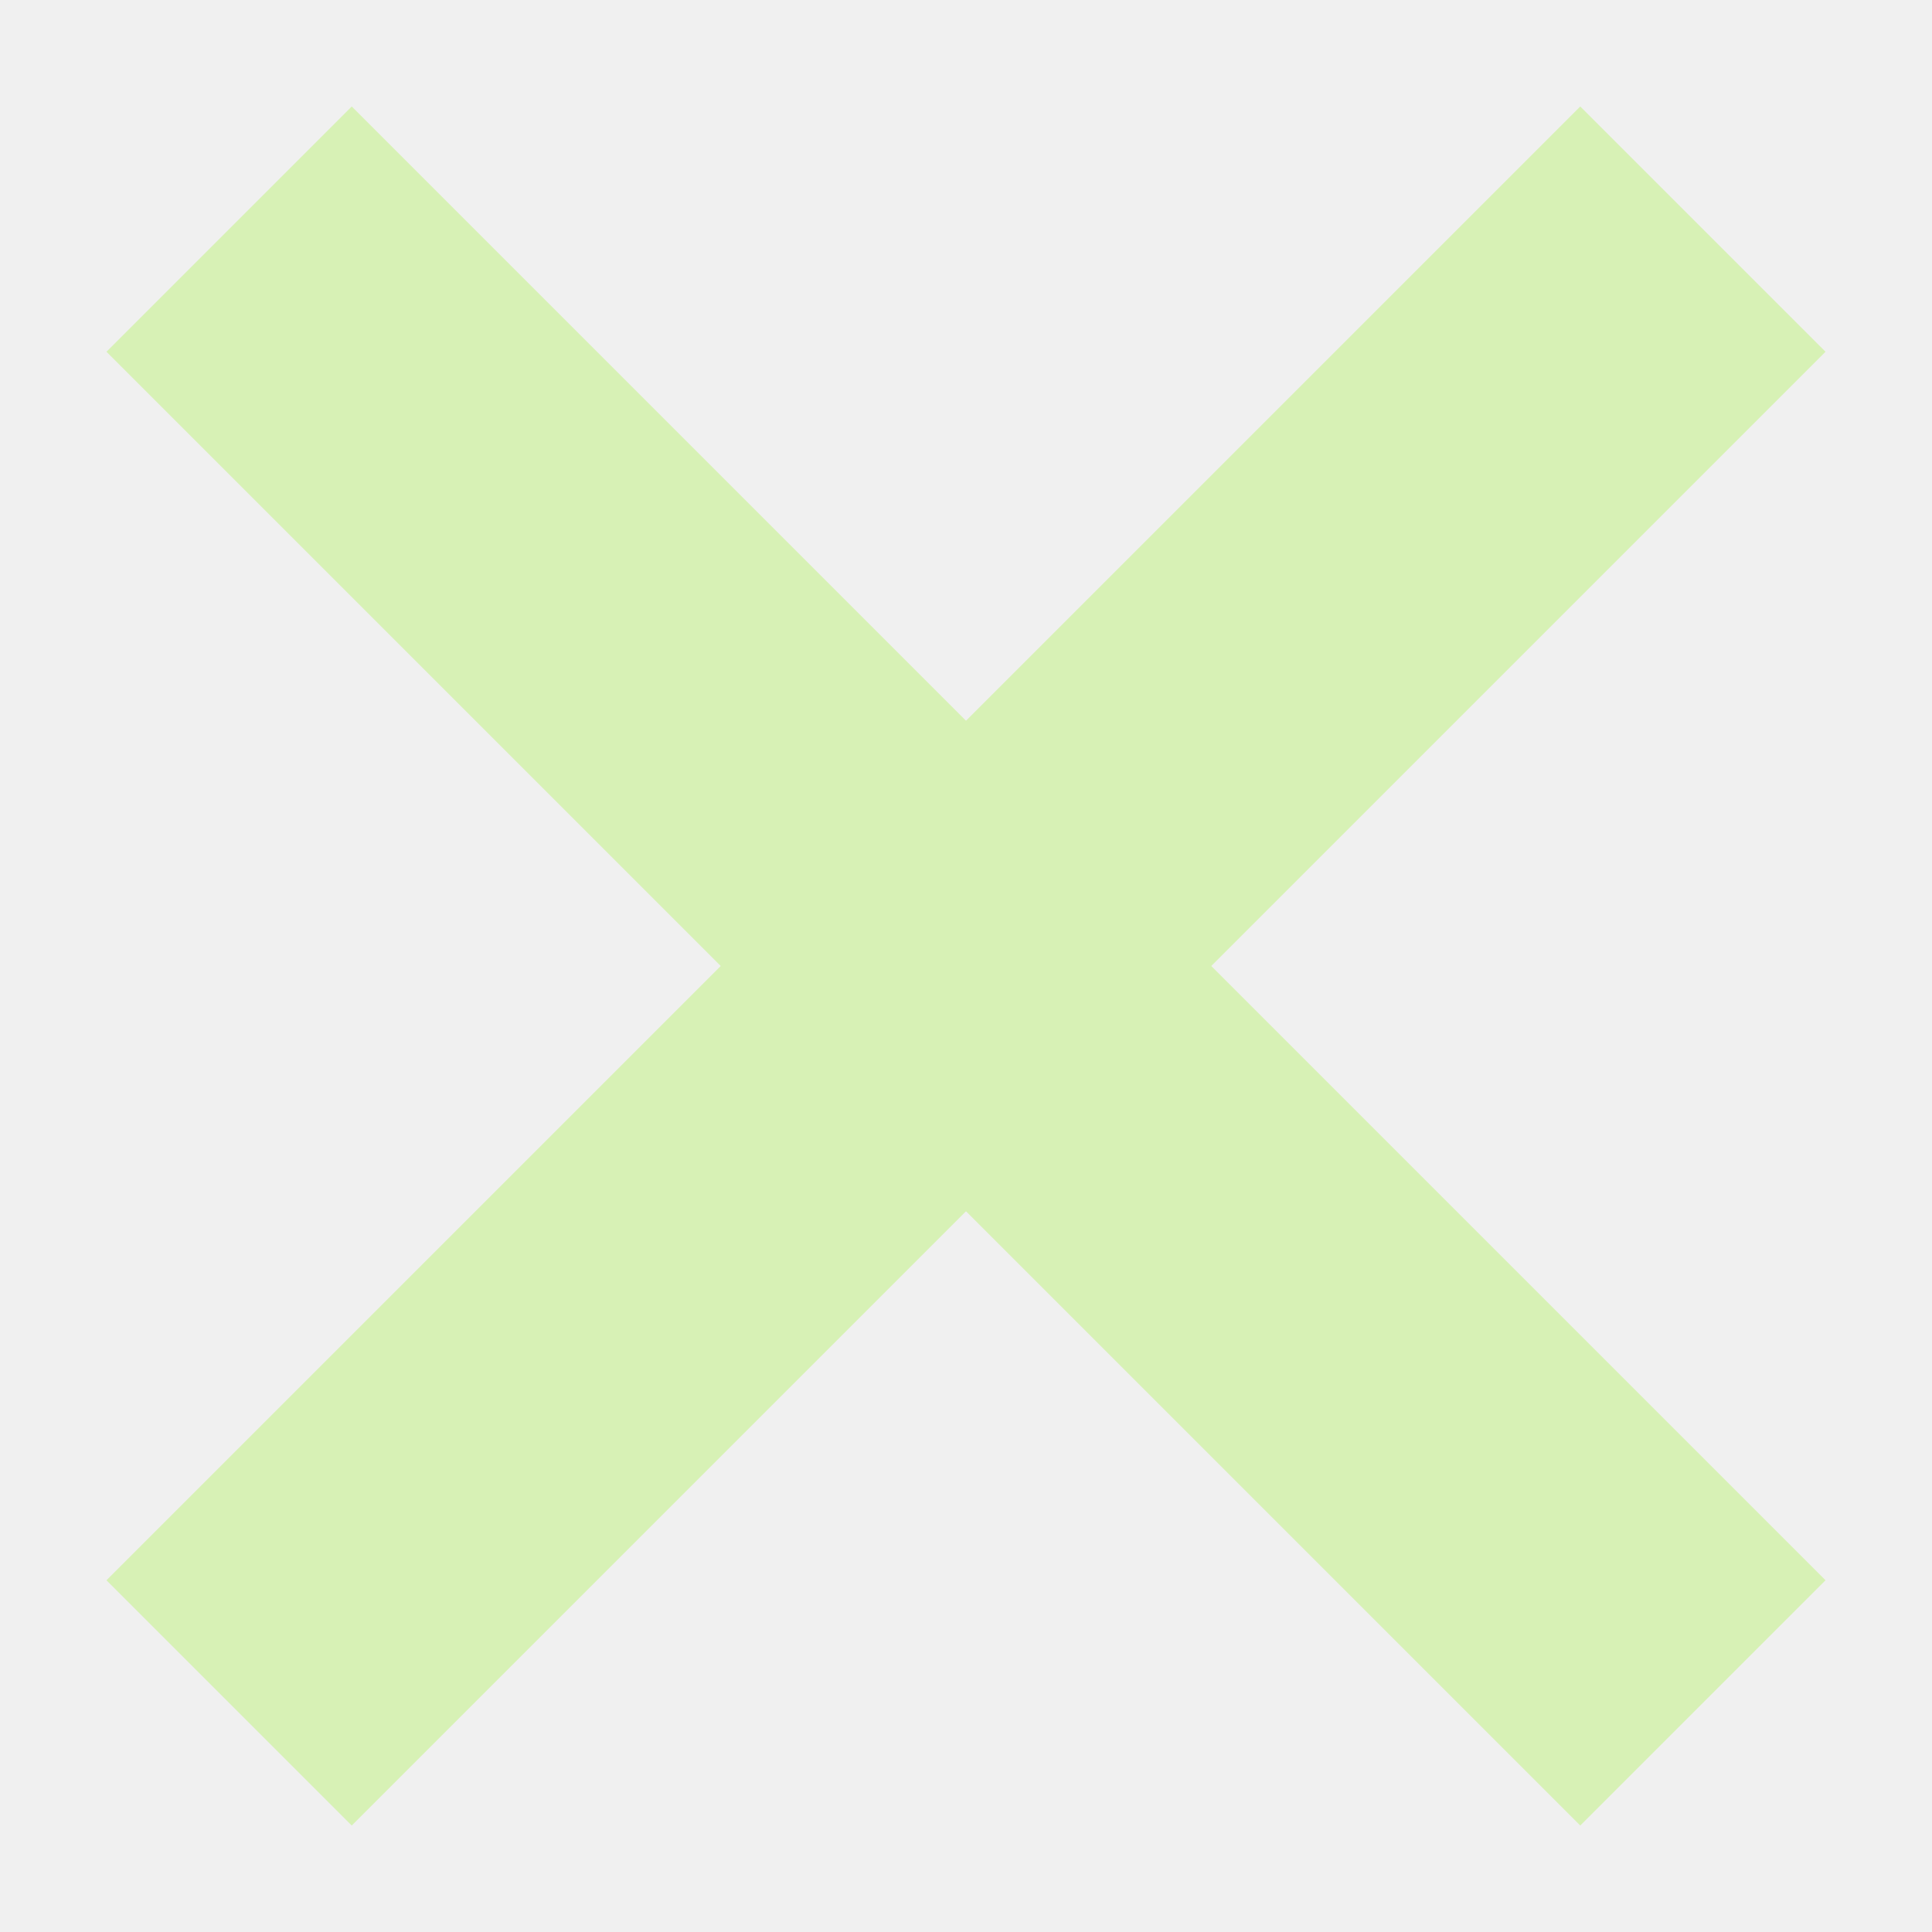
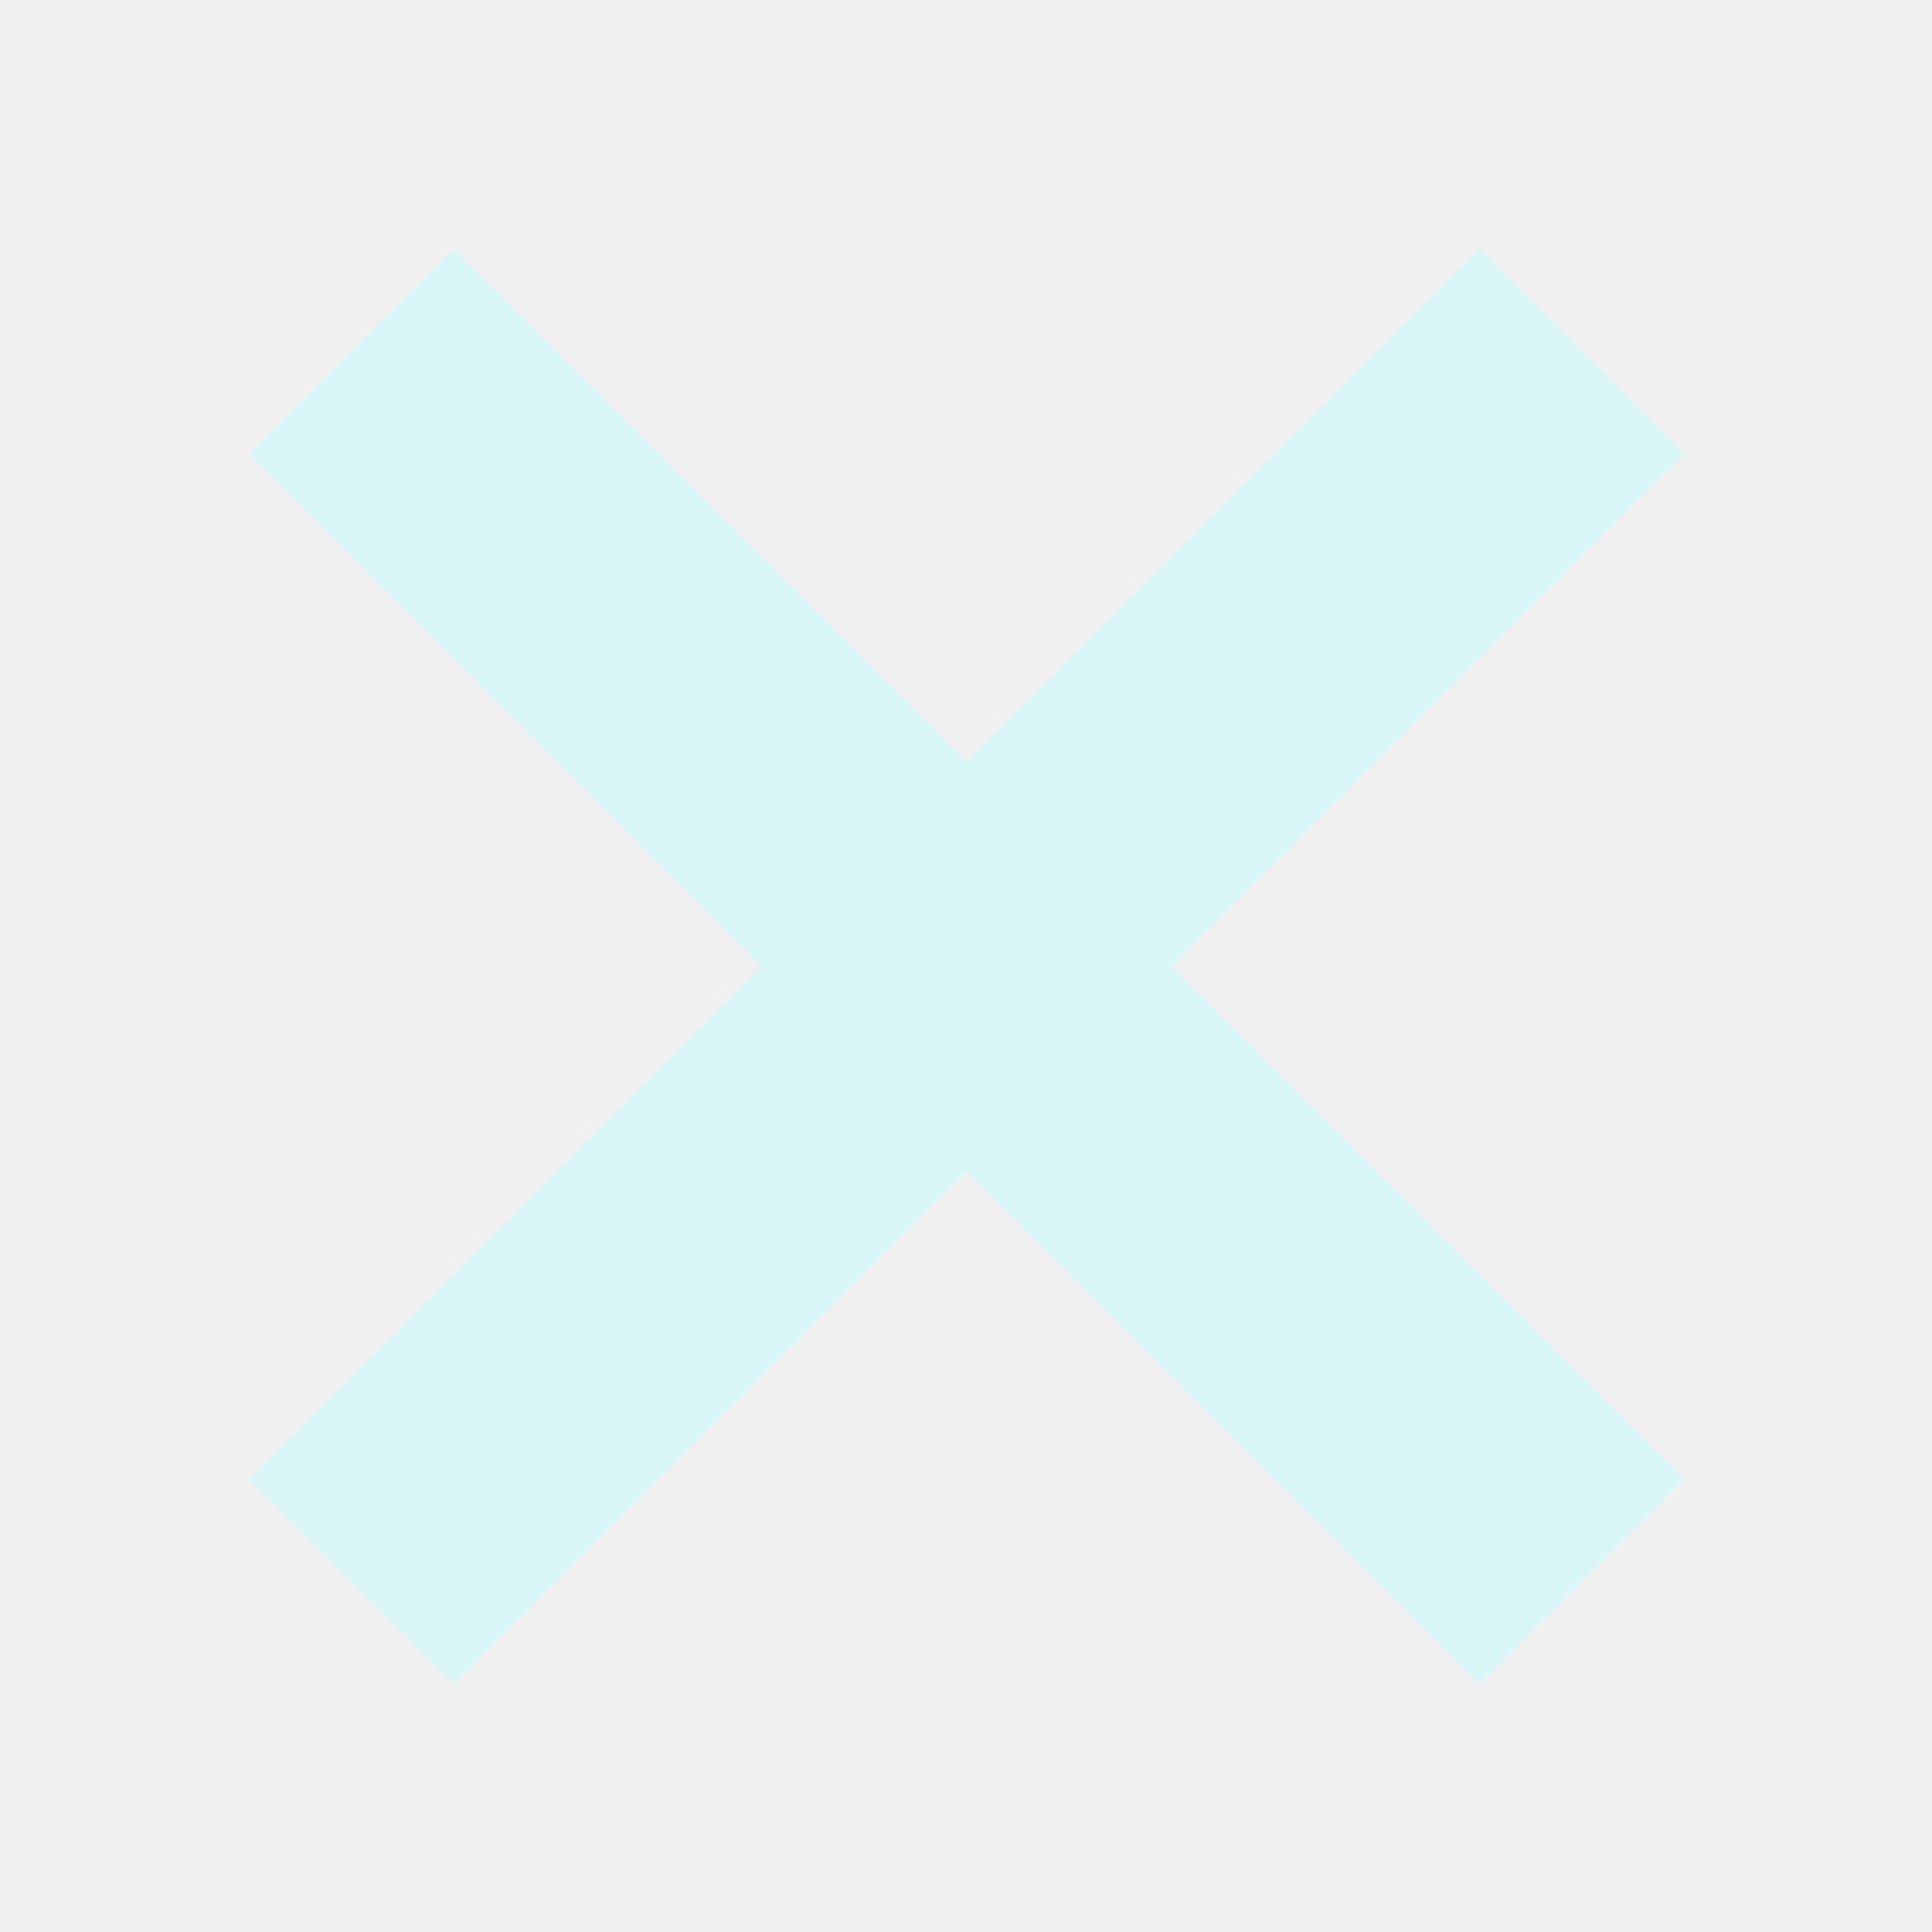
<svg xmlns="http://www.w3.org/2000/svg" width="40" height="40" viewBox="0 0 10.583 10.583" version="1.1" id="svg5">
  <defs id="defs2" />
  <g id="layer1">
-     <g id="g54459" style="stroke-width:1.9;stroke-dasharray:none;stroke:#d7f1b5;stroke-opacity:1;fill:#ececec">
-       <path style="fill:#ececec;stroke:#d7f1b5;stroke-width:1.9;stroke-linecap:butt;stroke-linejoin:round;stroke-miterlimit:8;stroke-dasharray:none;stroke-opacity:1;paint-order:fill markers stroke;stop-color:#000000" d="M 1.255,1.255 9.328,9.328" id="path28074" />
-       <path style="fill:#ececec;stroke:#d7f1b5;stroke-width:1.9;stroke-linecap:butt;stroke-linejoin:round;stroke-miterlimit:8;stroke-dasharray:none;stroke-opacity:1;paint-order:fill markers stroke;stop-color:#000000" d="M 9.328,1.255 1.255,9.328" id="path28074-9" />
+     <g id="g54459" style="fill:#ececec;stroke:#d8f5f8;stroke-width:1.9;stroke-dasharray:none;stroke-opacity:1" transform="matrix(0.8347872,0,0,0.8347872,0.8742513,0.8742513)">
+       <path style="fill:#ececec;stroke:#d8f5f8;stroke-width:1.9;stroke-linecap:butt;stroke-linejoin:round;stroke-miterlimit:8;stroke-dasharray:none;stroke-opacity:1;paint-order:fill markers stroke;stop-color:#000000" d="M 1.255,1.255 9.328,9.328" id="path28074" />
+       <path style="fill:#ececec;stroke:#d8f5f8;stroke-width:1.9;stroke-linecap:butt;stroke-linejoin:round;stroke-miterlimit:8;stroke-dasharray:none;stroke-opacity:1;paint-order:fill markers stroke;stop-color:#000000" d="M 9.328,1.255 1.255,9.328" id="path28074-9" />
    </g>
    <g id="g54459-6" transform="translate(-20.07095,9.911905)">
      <path style="fill:#ffffff;stroke:#99bfd5;stroke-width:1.543;stroke-linecap:butt;stroke-linejoin:round;stroke-miterlimit:8;stroke-dasharray:none;stroke-opacity:1;paint-order:fill markers stroke;stop-color:#000000" d="M 1.255,1.255 9.328,9.328" id="path28074-1" />
      <path style="fill:#ffffff;stroke:#99bfd5;stroke-width:1.543;stroke-linecap:butt;stroke-linejoin:round;stroke-miterlimit:8;stroke-dasharray:none;stroke-opacity:1;paint-order:fill markers stroke;stop-color:#000000" d="M 9.328,1.255 1.255,9.328" id="path28074-9-8" />
    </g>
+     <text xml:space="preserve" style="font-weight:bold;font-size:2.117px;line-height:1.3;font-family:Consolas;-inkscape-font-specification:'Consolas Bold';text-align:center;text-anchor:middle;opacity:0.466;fill:#fc2c8a;fill-opacity:1;stroke:#aa9974;stroke-width:0;stroke-linejoin:round;stroke-miterlimit:8;stroke-dasharray:none;paint-order:fill markers stroke;stop-color:#000000" x="-22.759" y="-0.644" id="text3248">
+       <tspan style="font-size:2.117px;fill:#fc2c8a;fill-opacity:1;stroke-width:0;stroke-dasharray:none" x="-22.759" y="-0.644" id="tspan3322">187, 70%, 91%</tspan>
+     </text>
  </g>
</svg>
